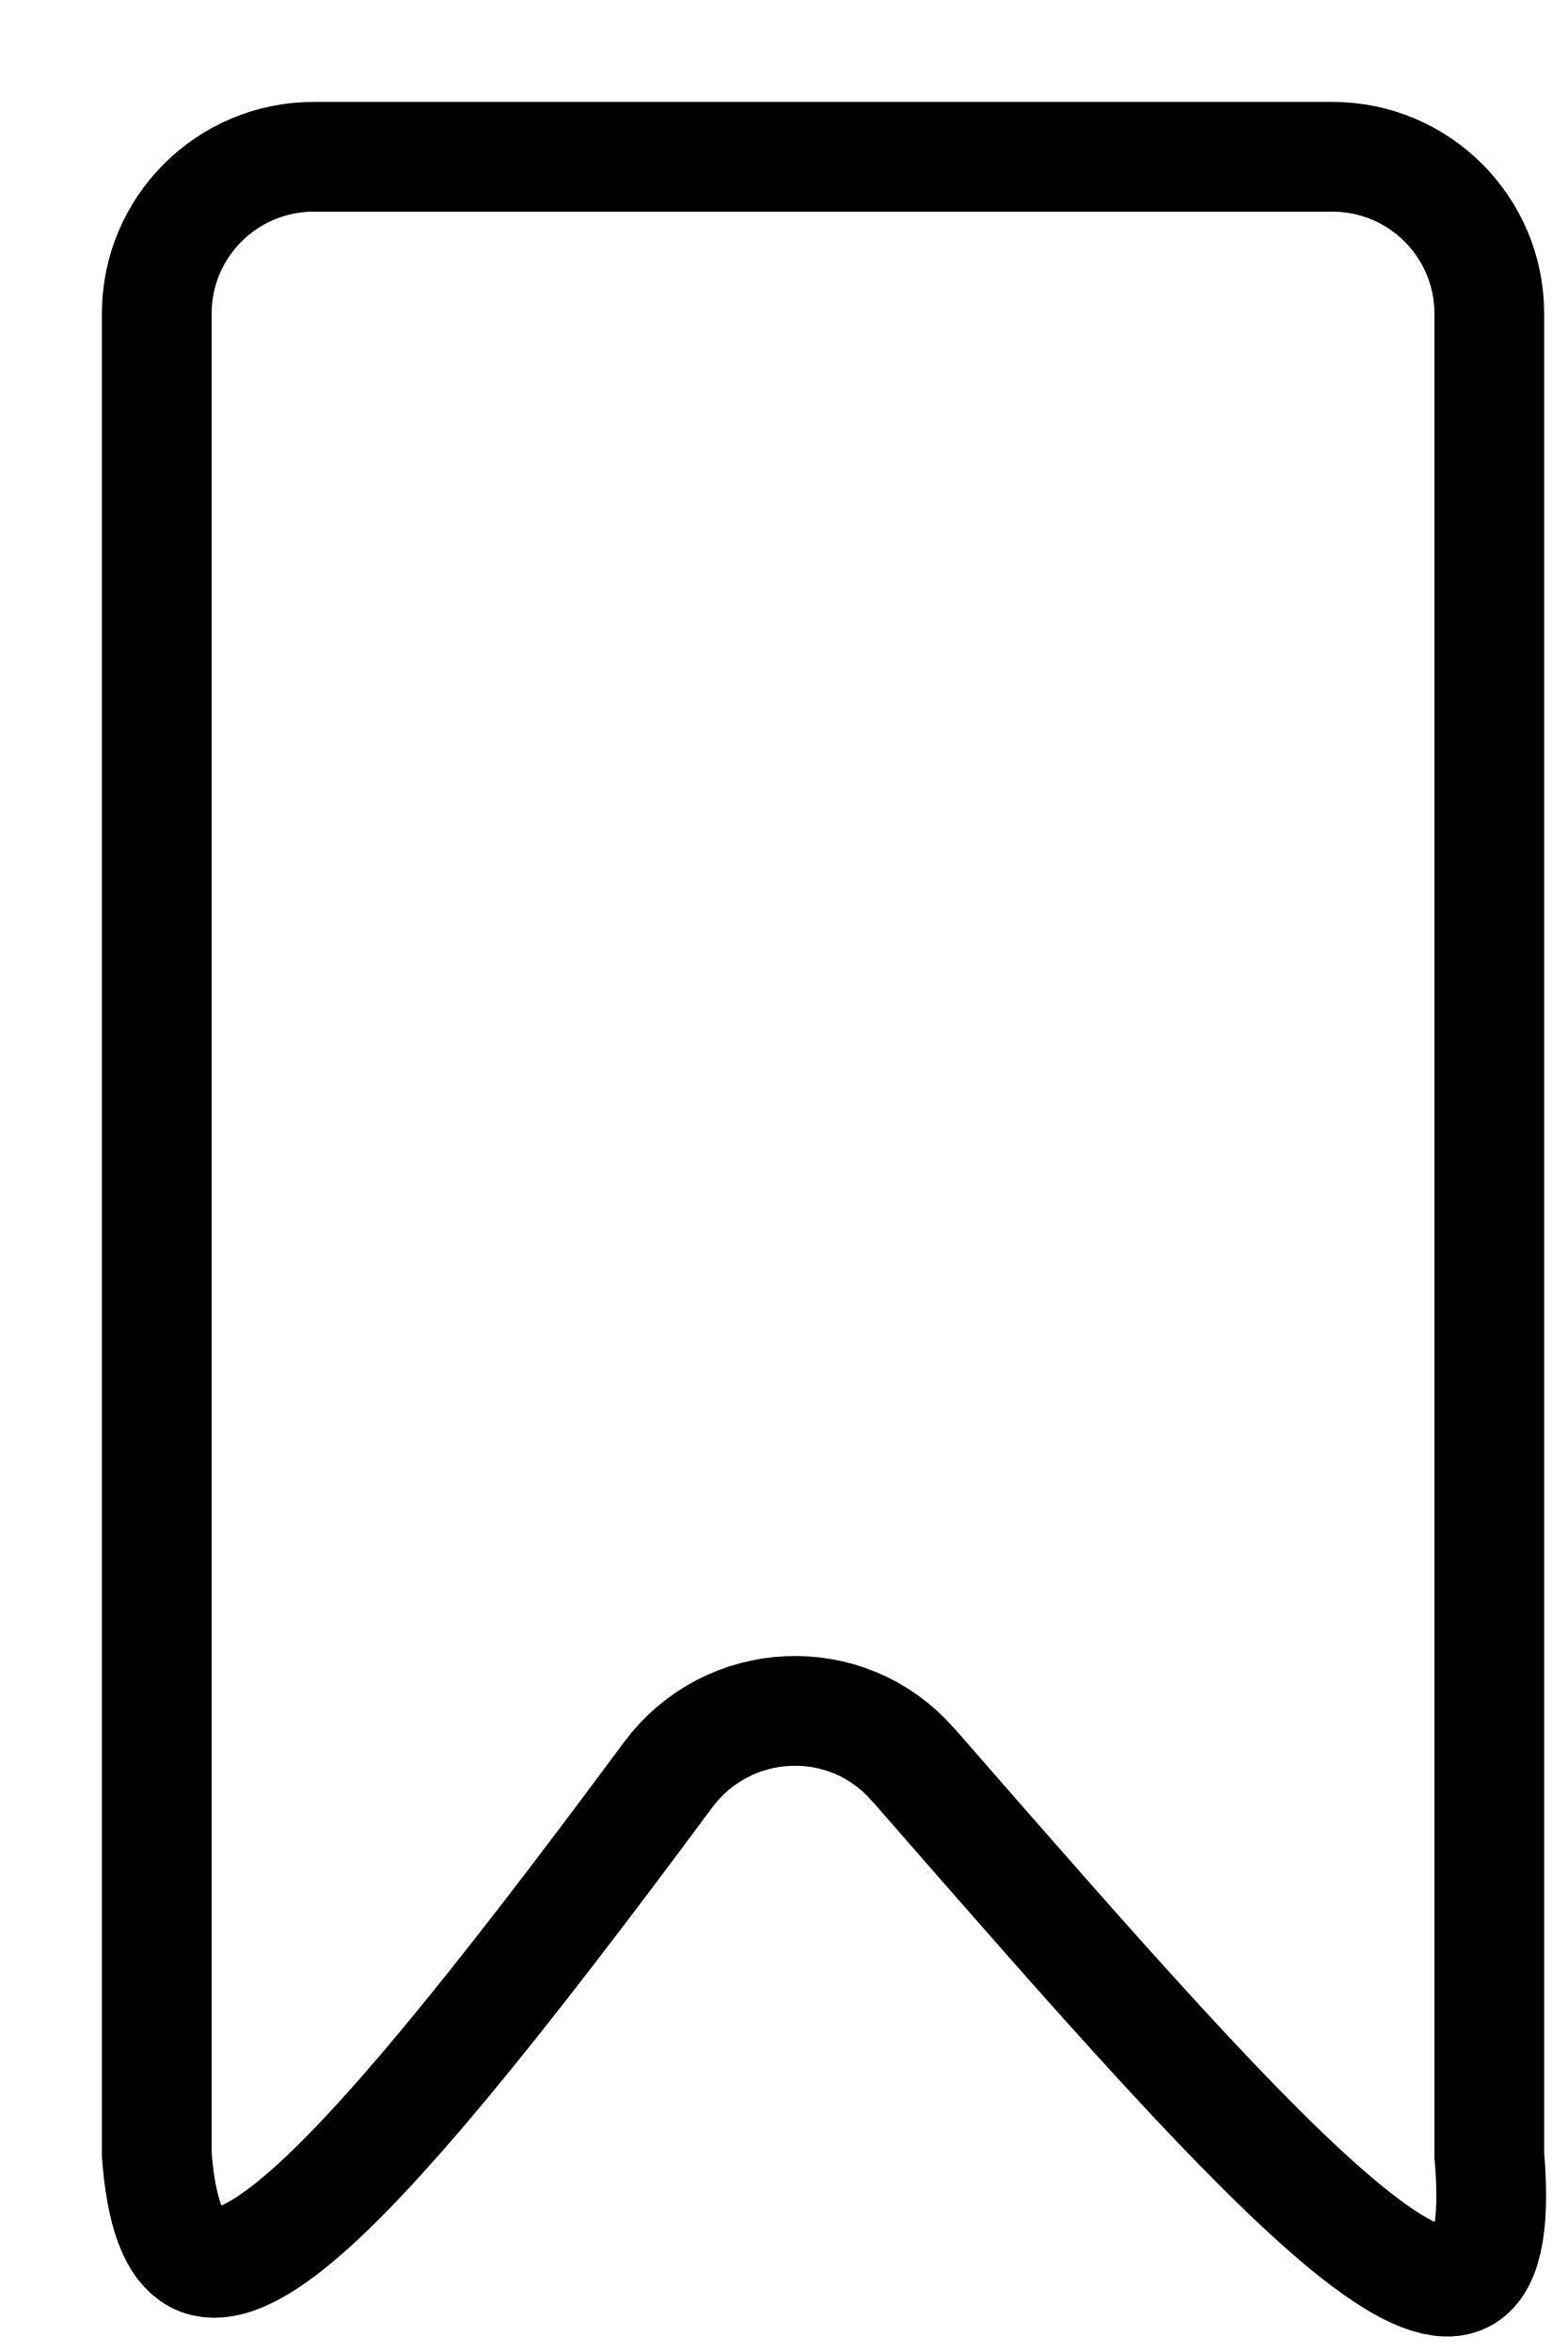
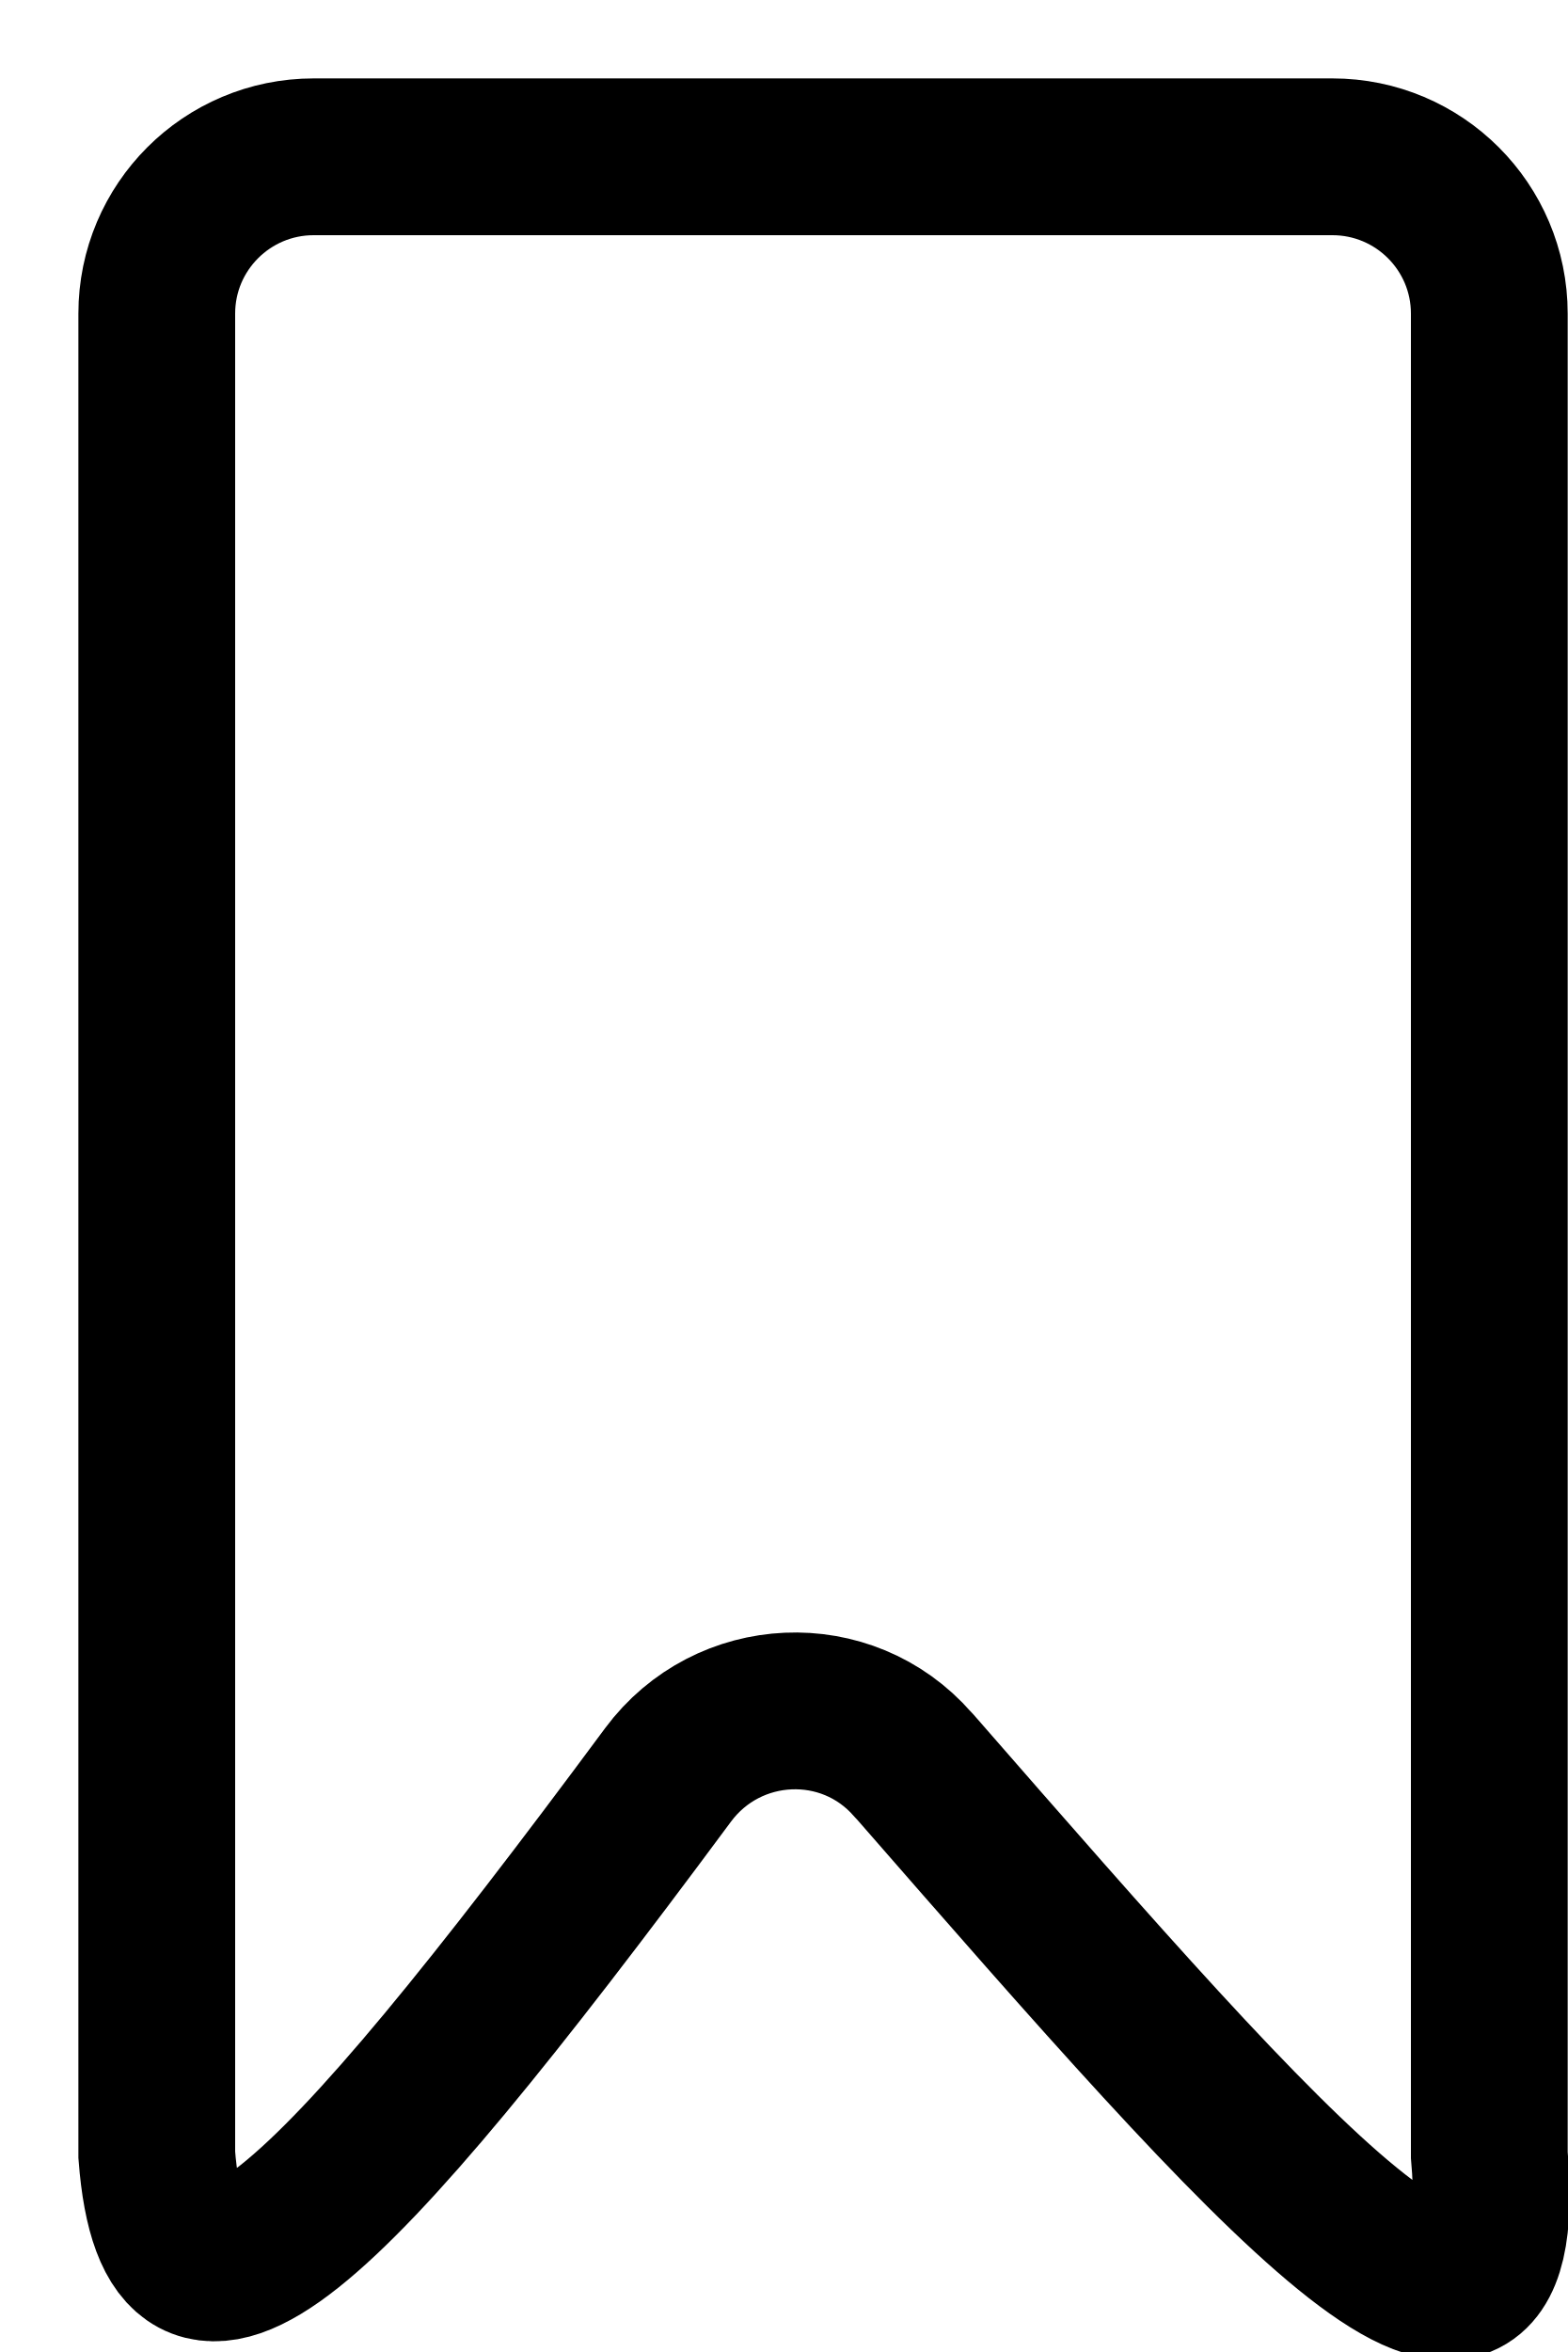
<svg xmlns="http://www.w3.org/2000/svg" width="10" height="15" viewBox="0 0 10 15" fill="none">
-   <path d="M1 13.743V2C1 1.448 1.448 1 2.001 1H8.499C9.052 1 9.5 1.448 9.5 2V13.743C9.666 15.655 8.143 13.91 5.839 11.27L5.823 11.253C5.402 10.77 4.643 10.805 4.261 11.32C2.056 14.296 1.114 15.213 1 13.743Z" stroke="black" stroke-width="0.7" />
+   <path d="M1 13.743V2C1 1.448 1.448 1 2.001 1H8.499C9.052 1 9.5 1.448 9.5 2V13.743C9.666 15.655 8.143 13.91 5.839 11.27L5.823 11.253C5.402 10.77 4.643 10.805 4.261 11.32C2.056 14.296 1.114 15.213 1 13.743Z" stroke="black" strokeWidth="0.7" />
</svg>
